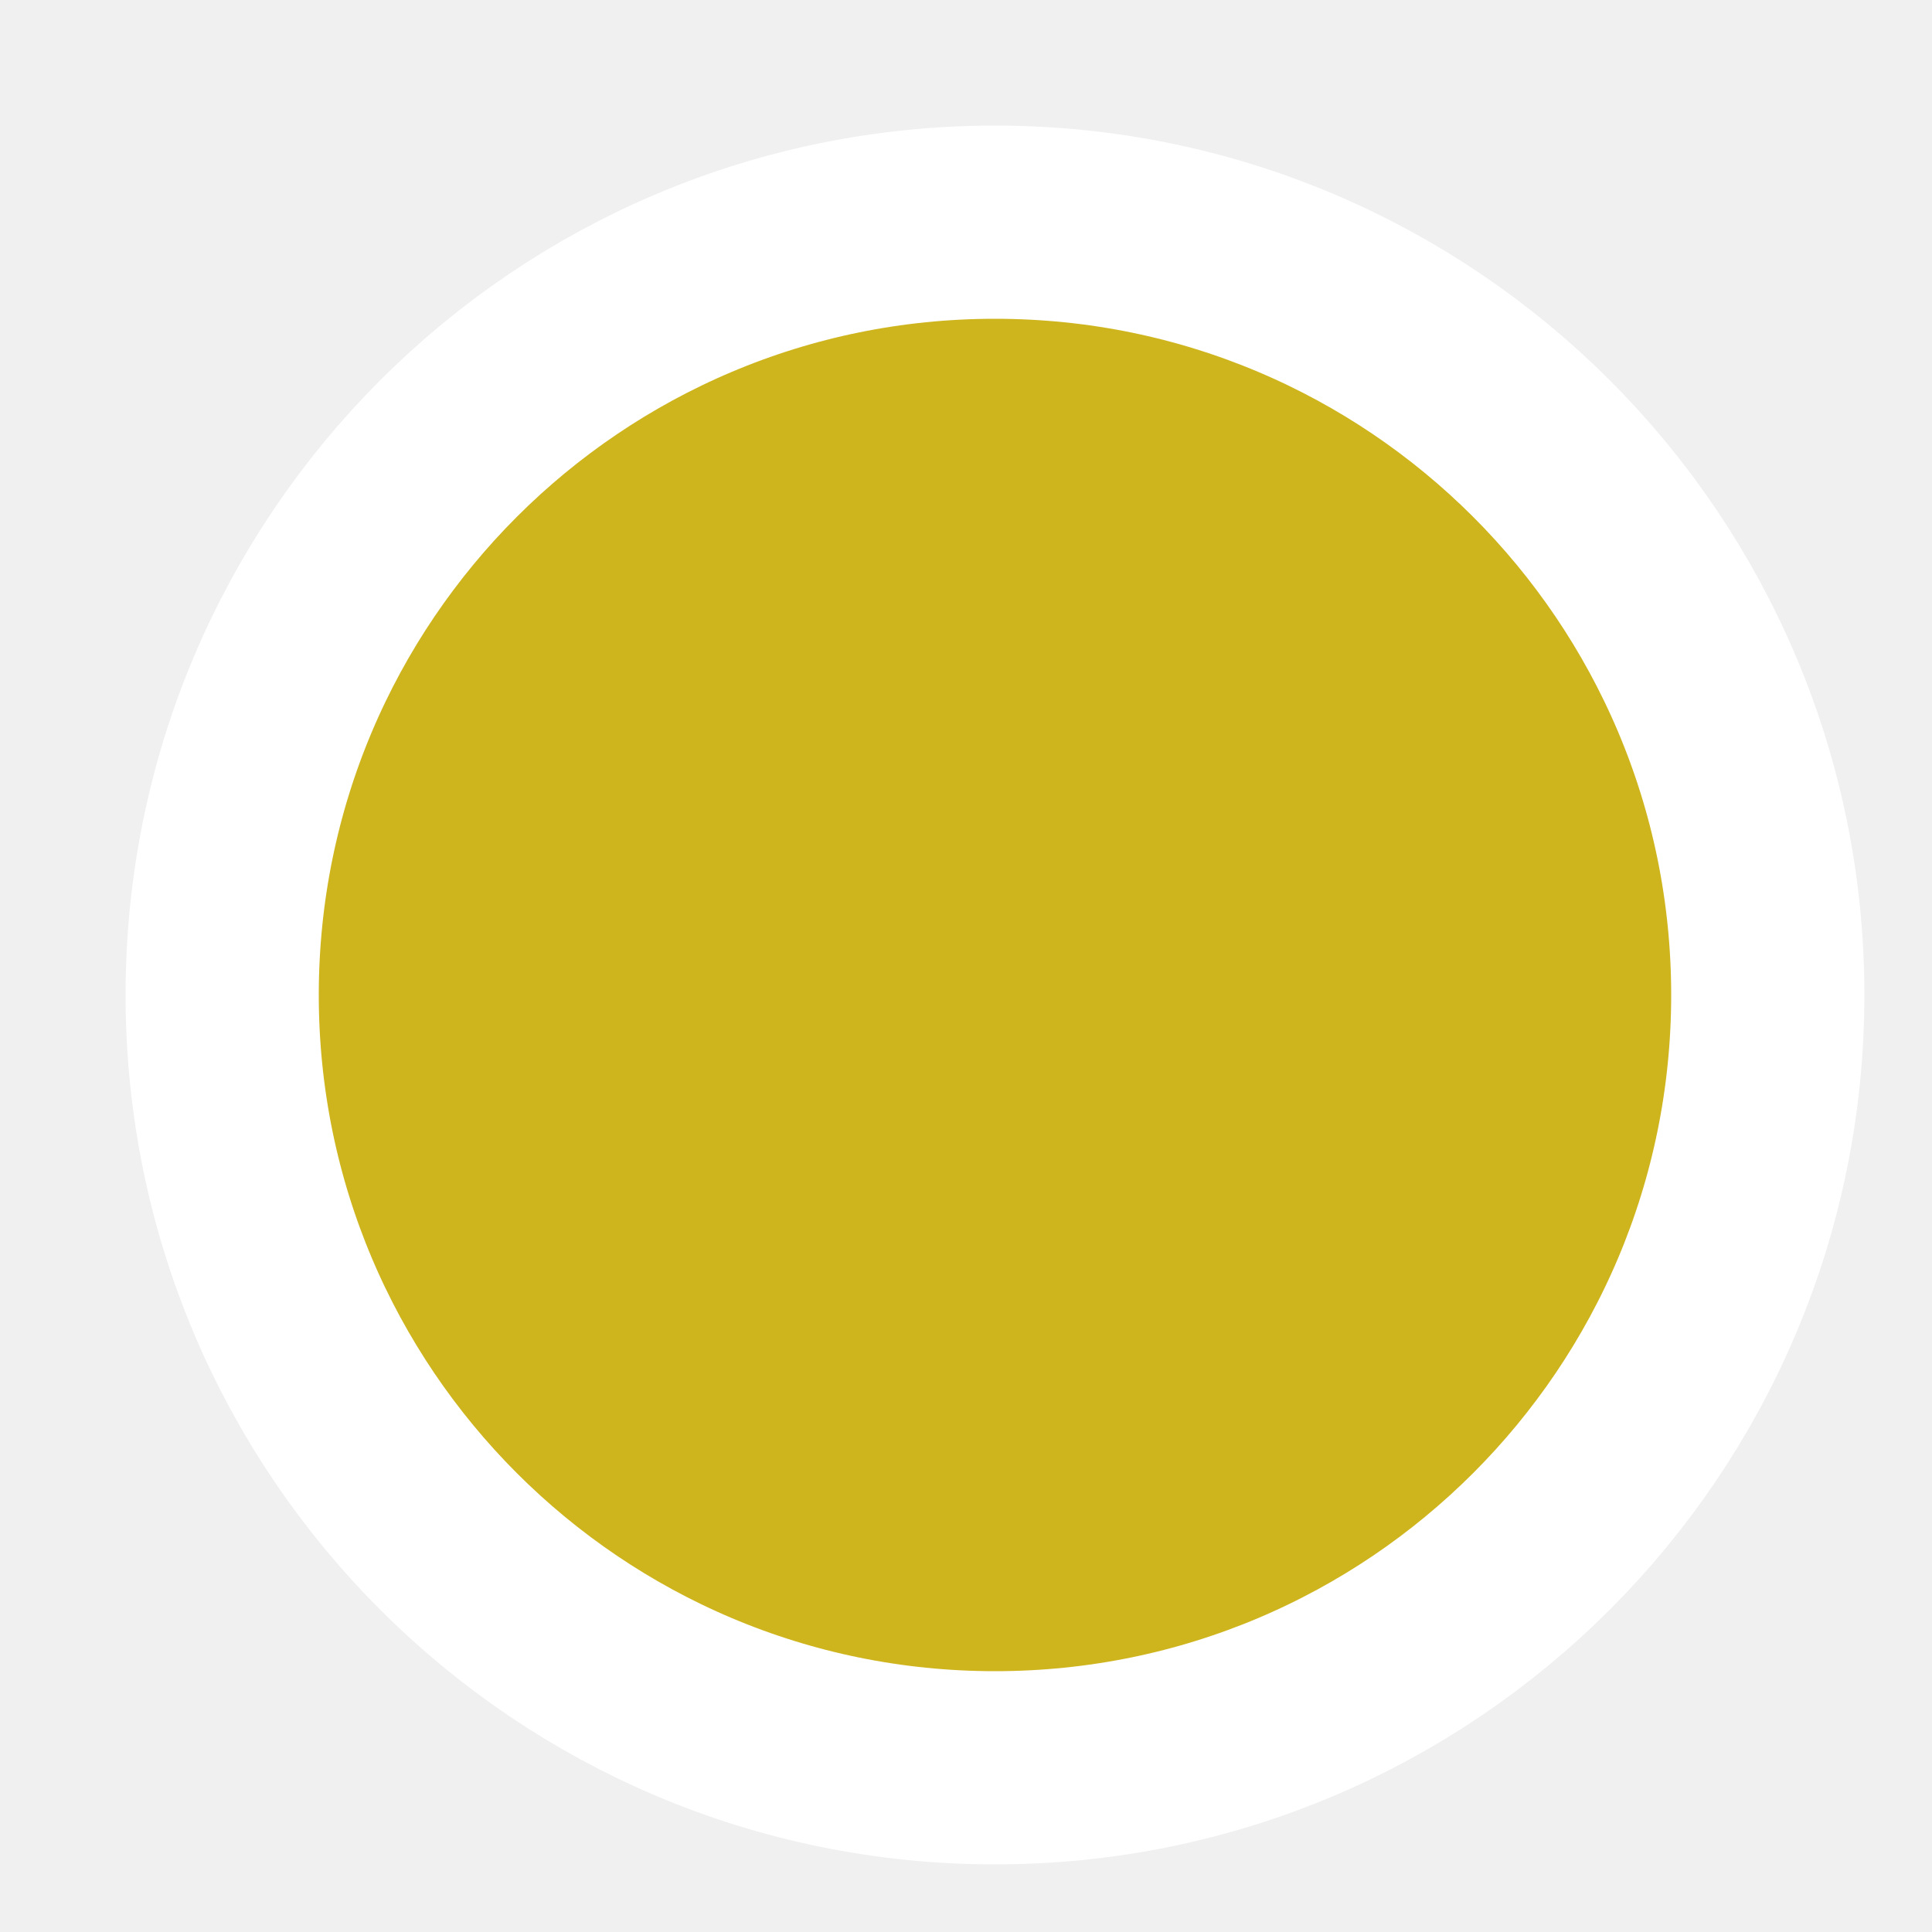
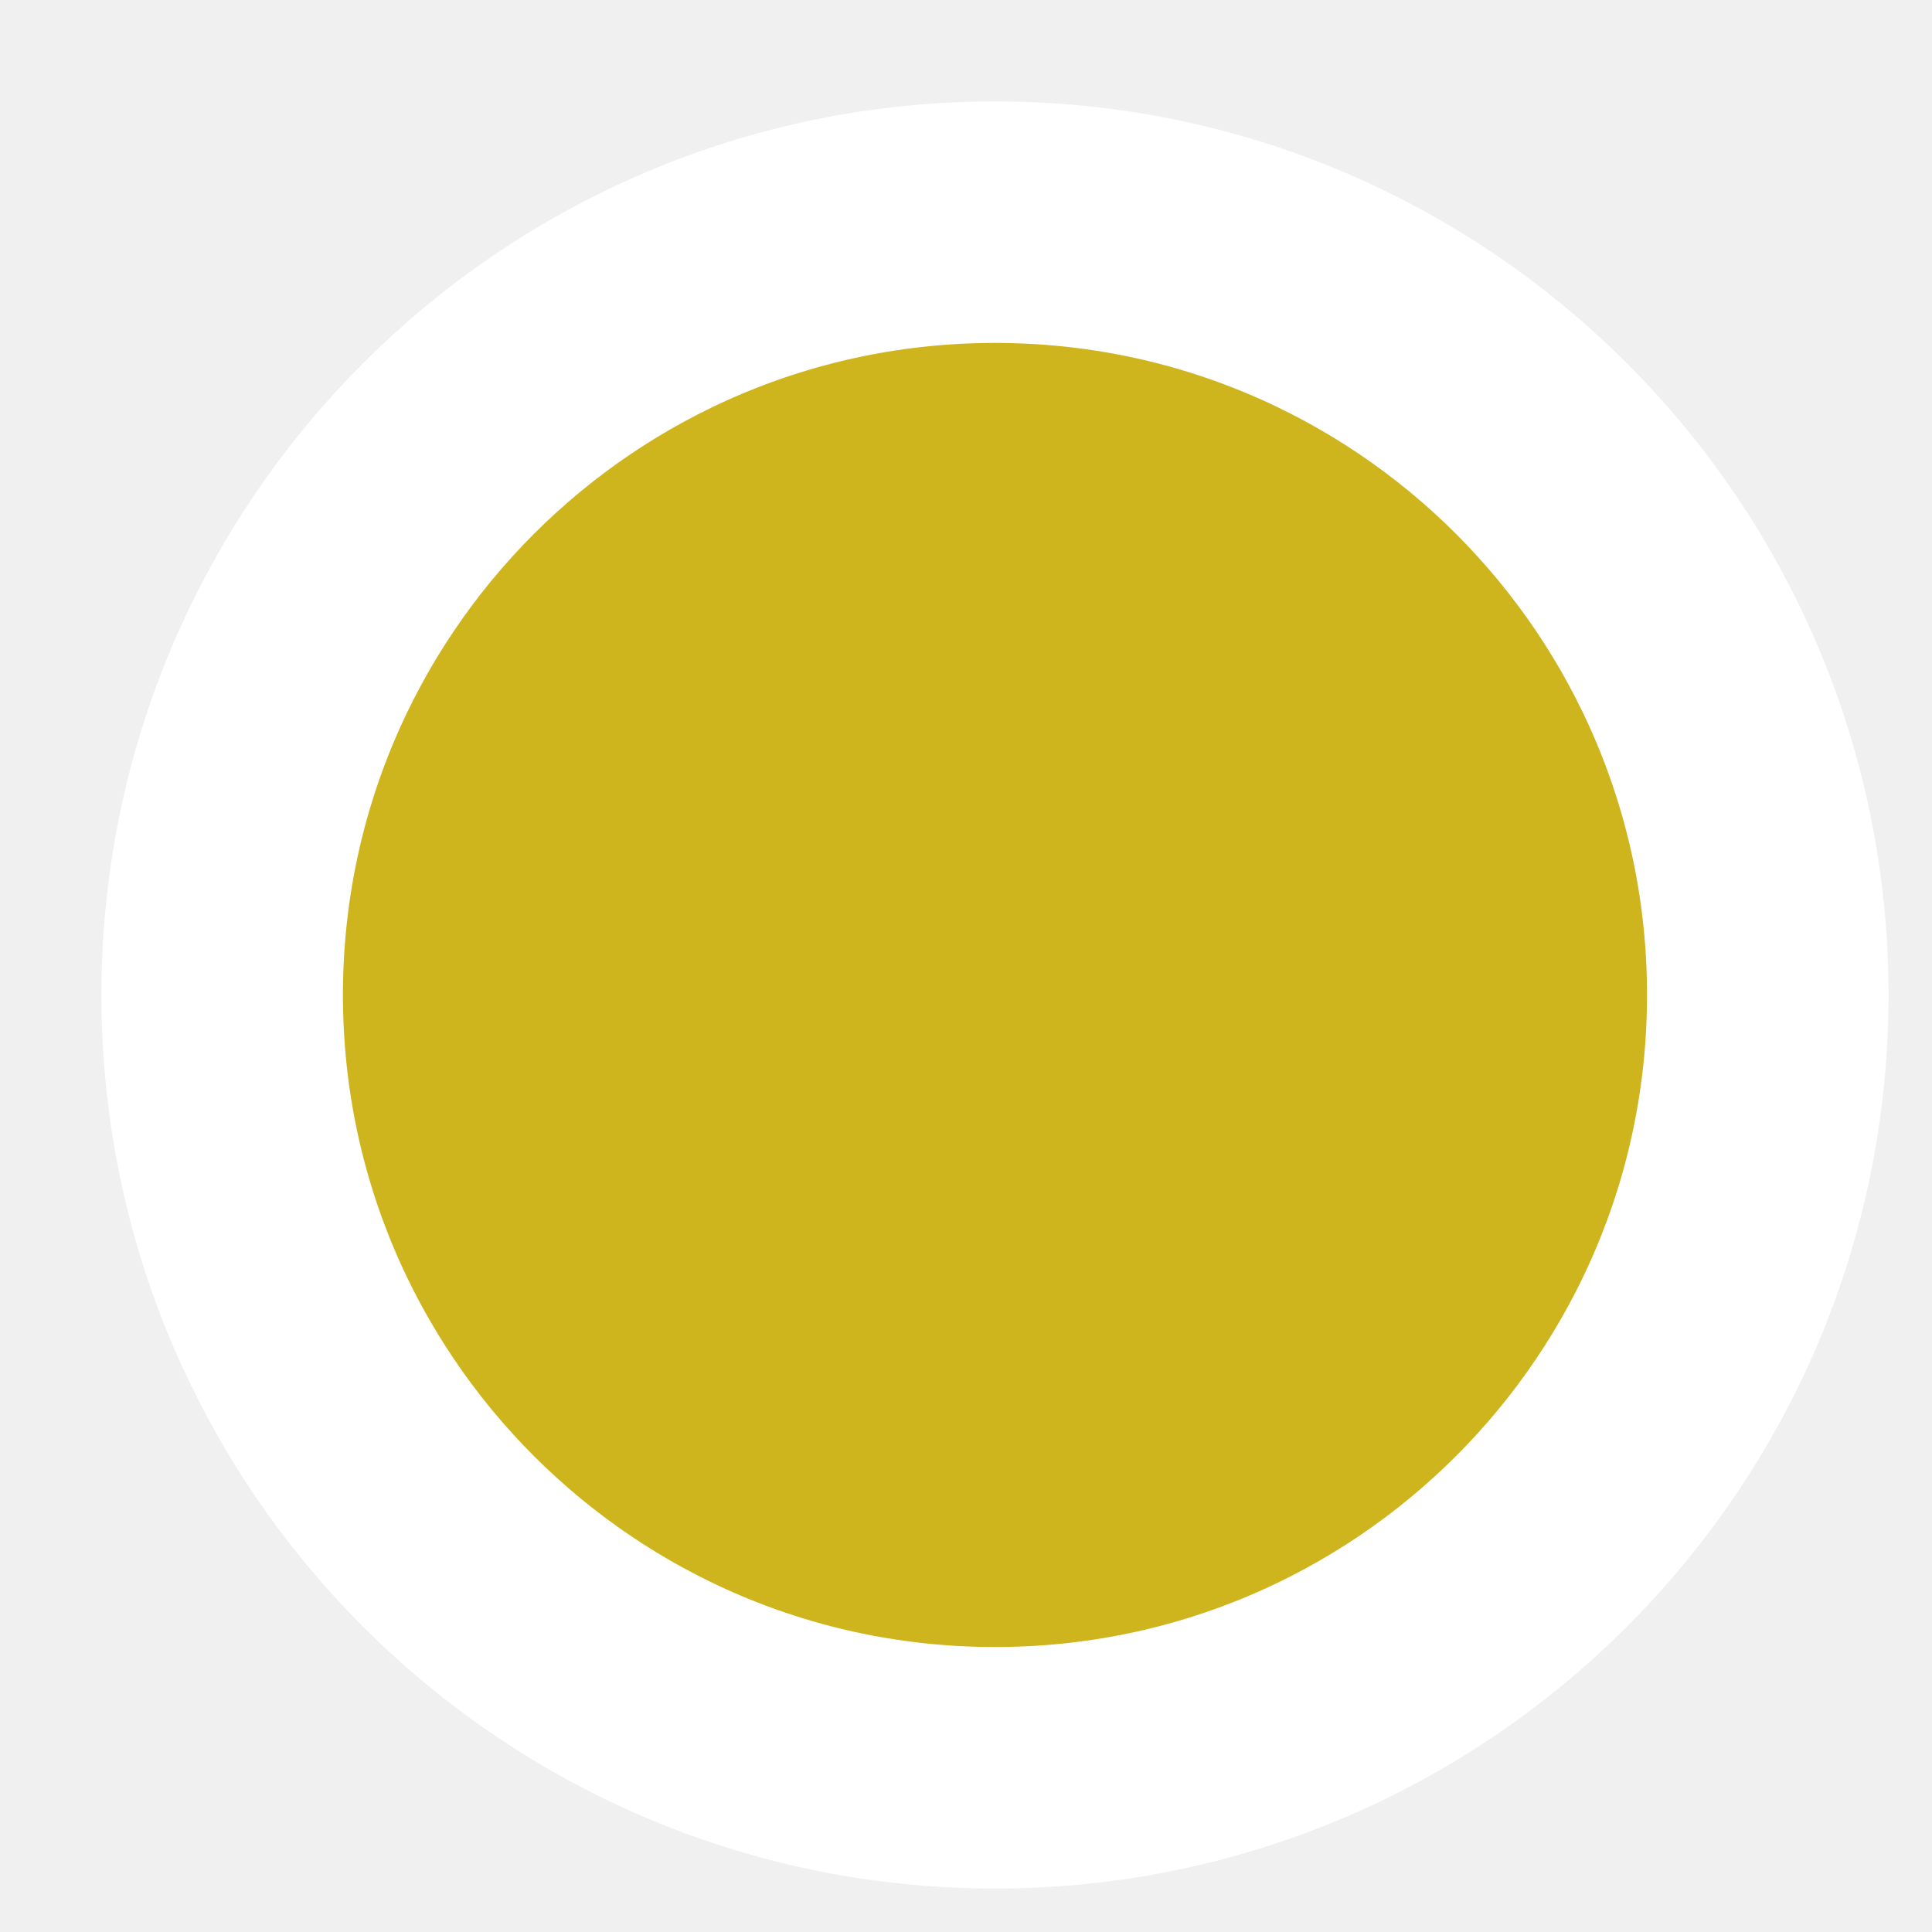
<svg xmlns="http://www.w3.org/2000/svg" version="1.1" id="Layer_1" x="0px" y="0px" viewBox="0 0 20 20" style="enable-background:new 0 0 20 20;" xml:space="preserve" height="20" width="20">
  <style type="text/css">
- 	.st0{fill:#CFB51D;stroke:#FFFFFF;}
+ 	.st0{fill:#CFB51D;stroke:#FFFFFF;stroke-width:2.5;}
</style>
-   <circle class="st0" cx="10.3" cy="10.3" r="8" stroke-width="2" />
+   <circle class="st0" cx="10.3" cy="10.3" r="8" stroke-width="2.5" />
</svg>
